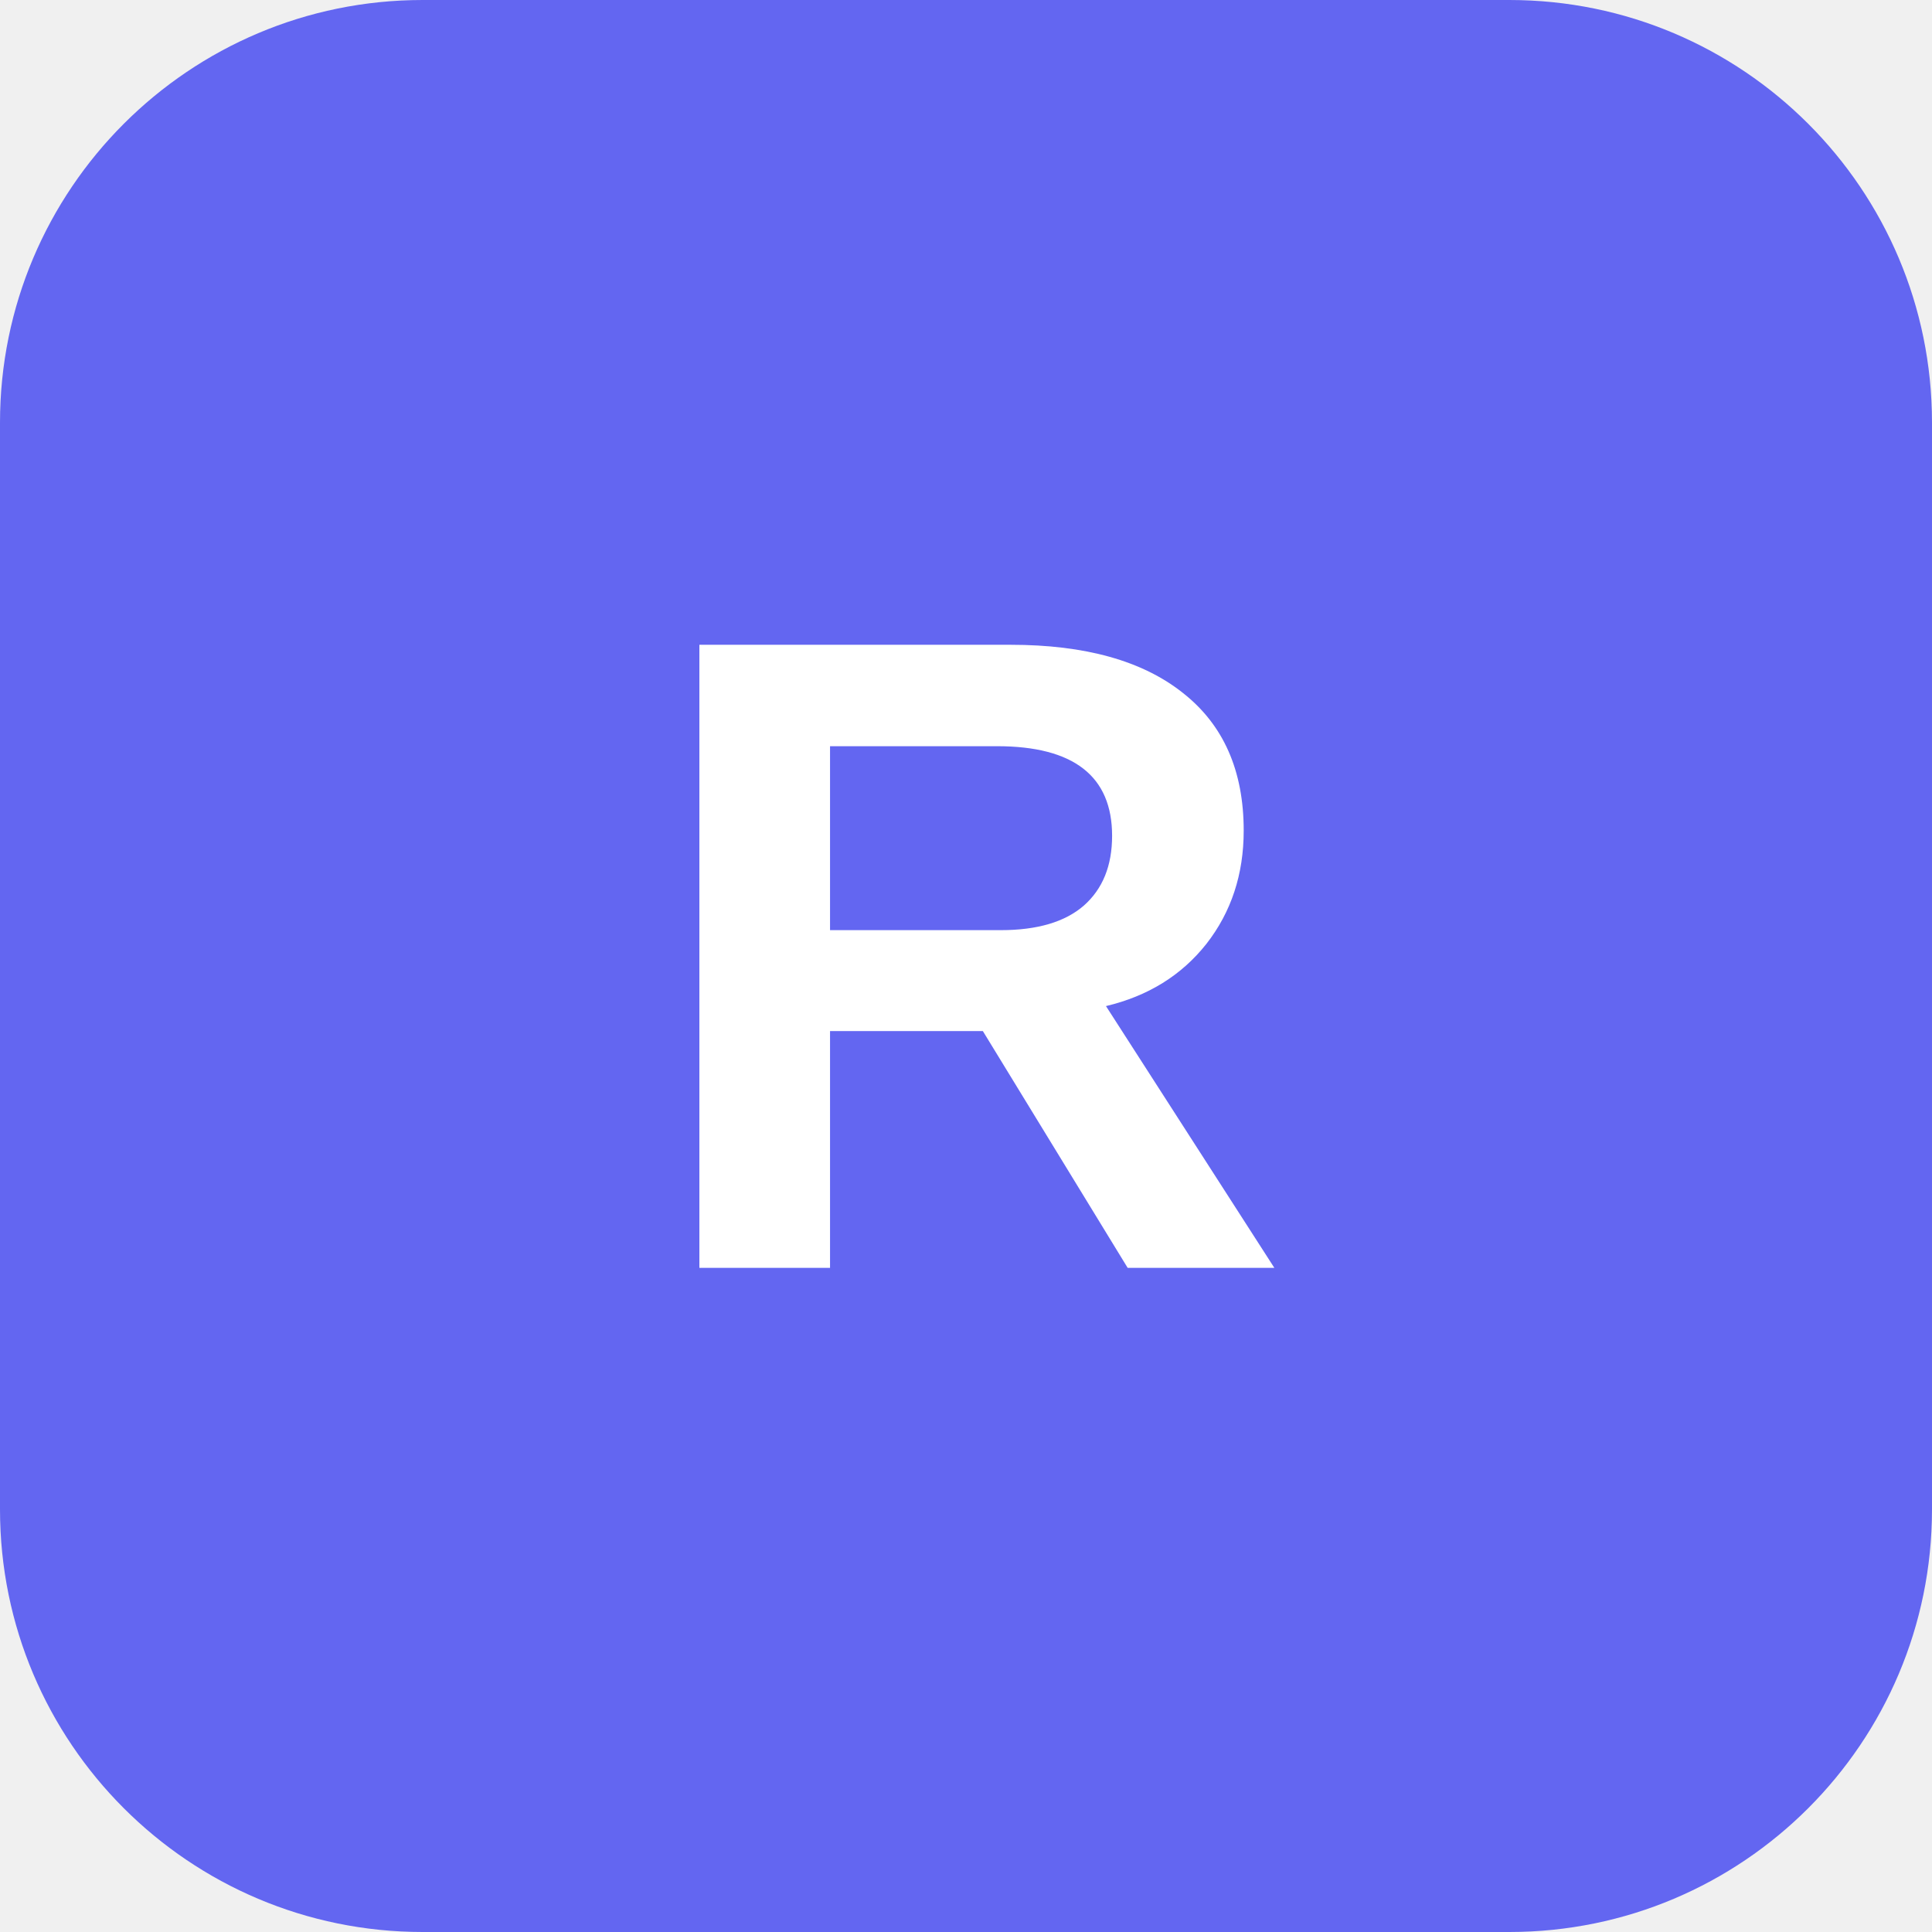
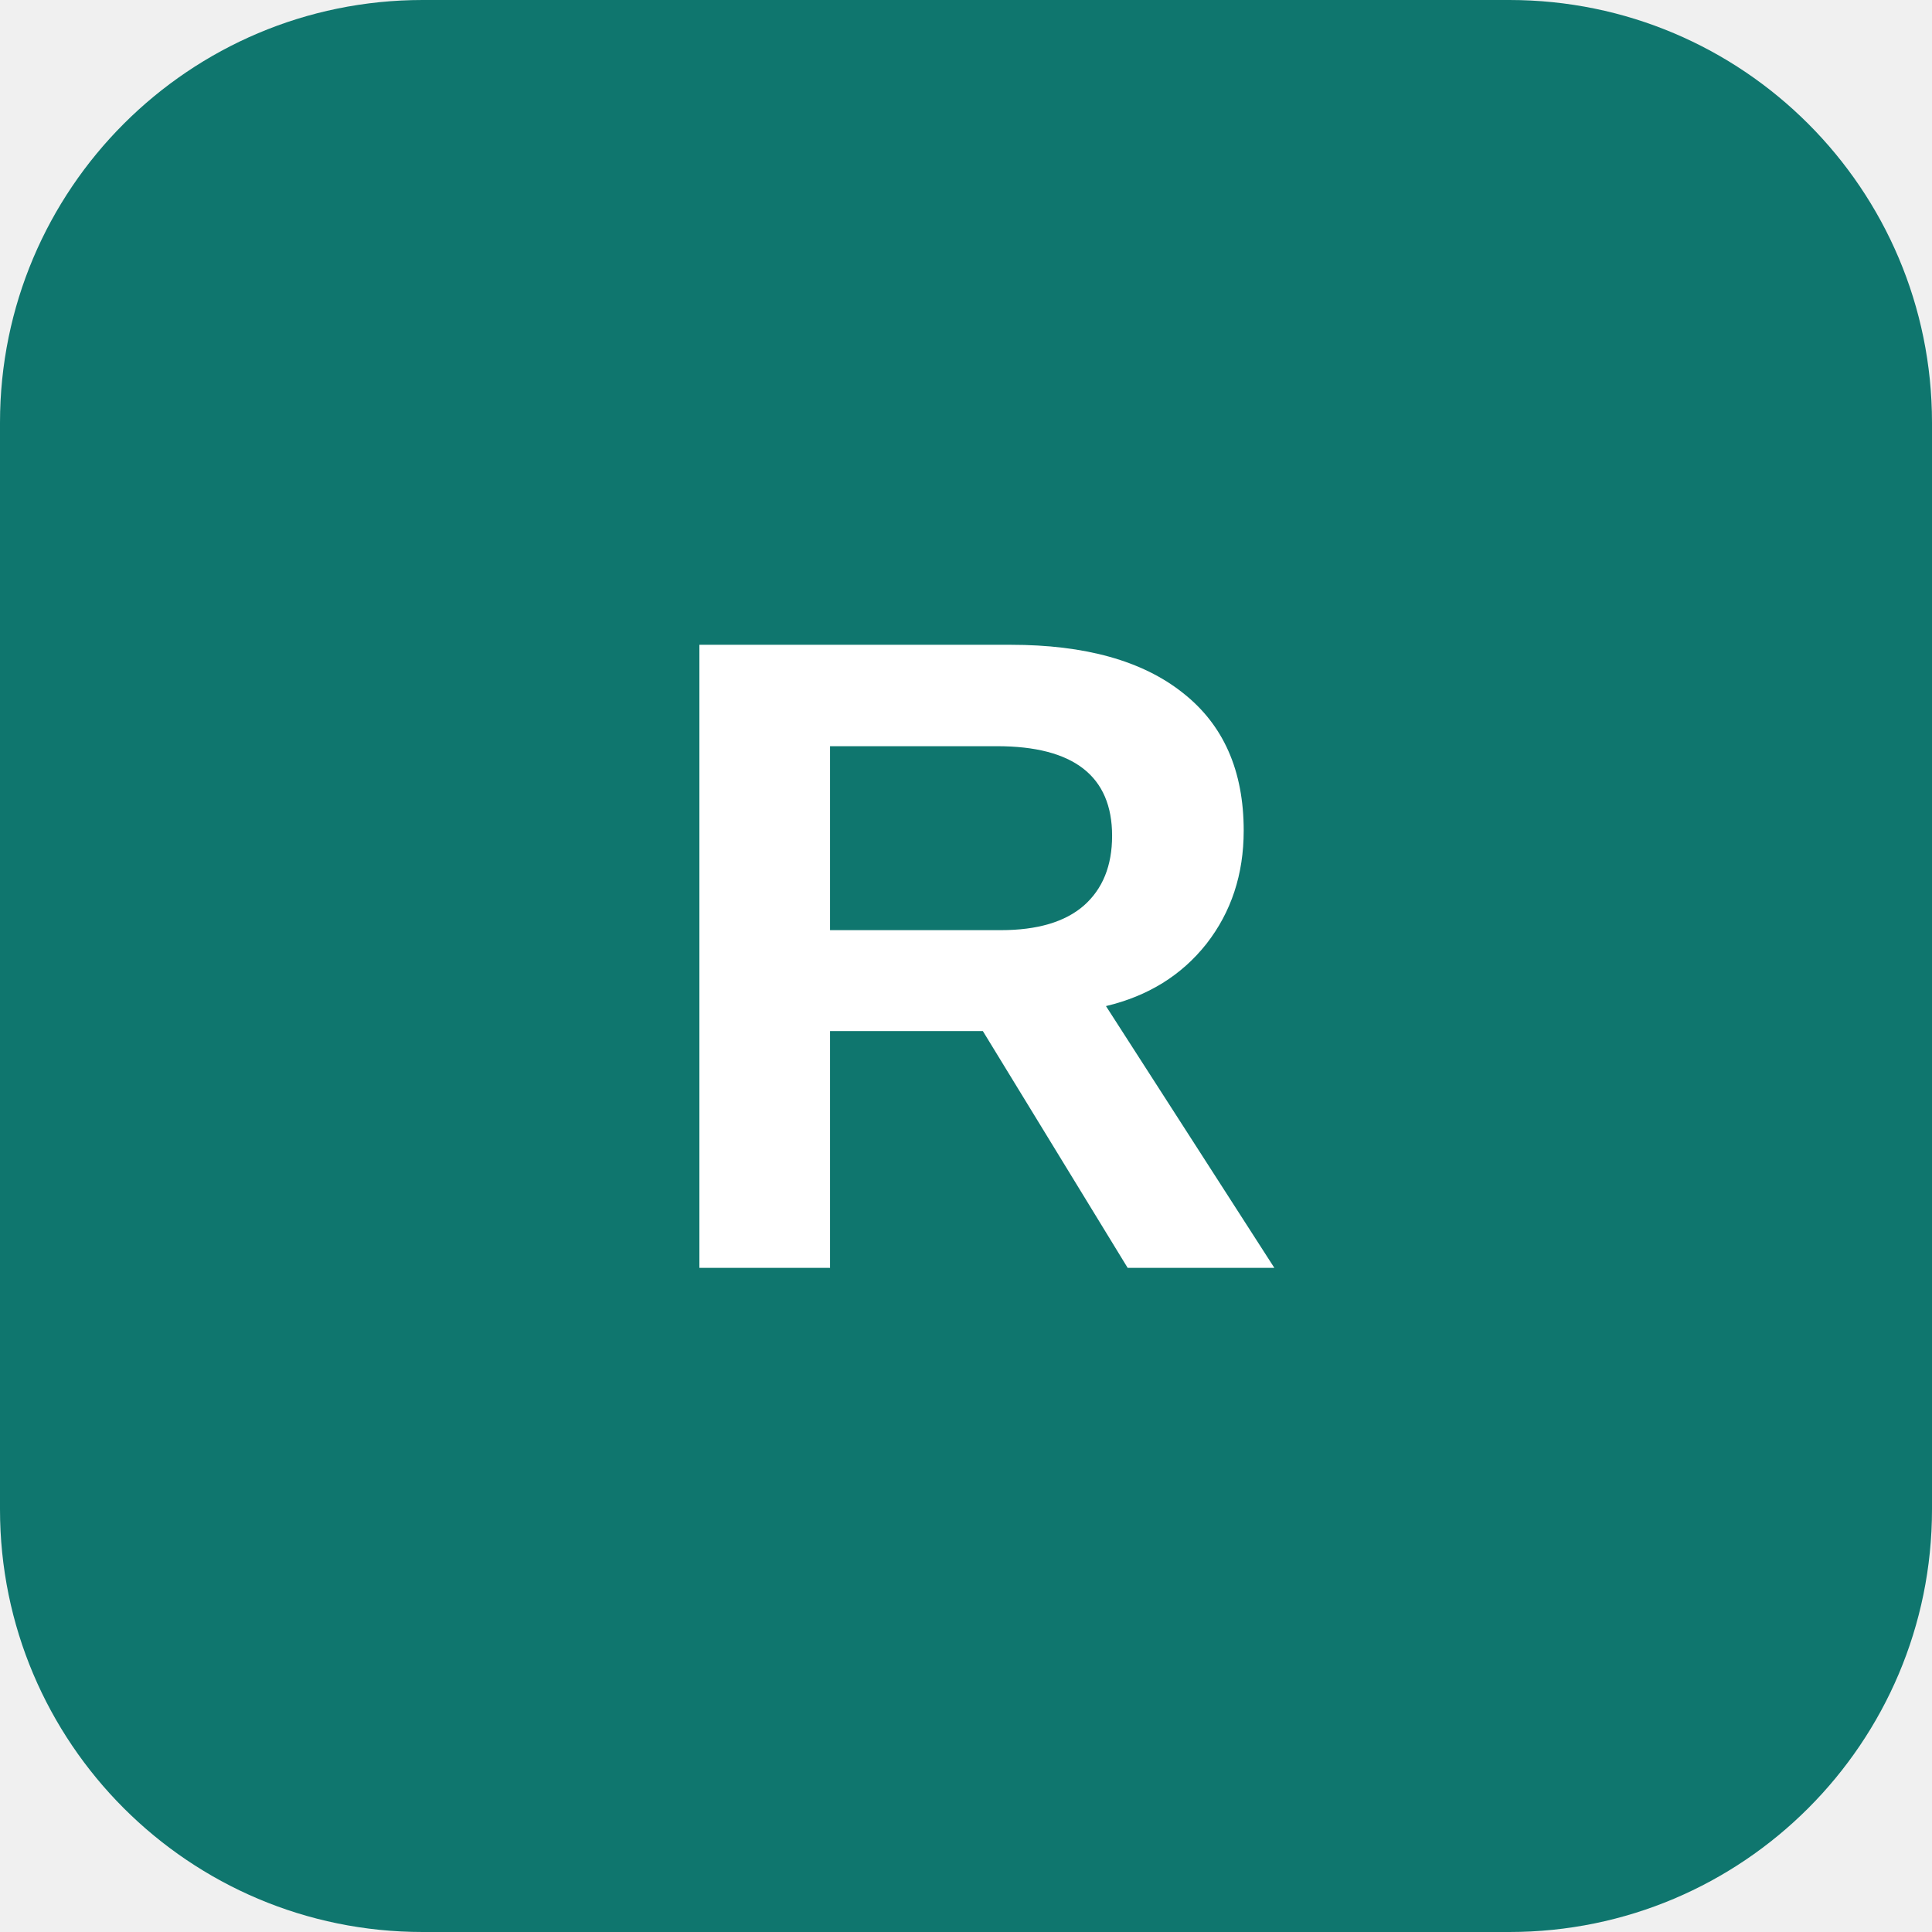
<svg xmlns="http://www.w3.org/2000/svg" viewBox="0 0 64 64">
-   <rect width="64" height="64" rx="14" fill="#6366f1" />
+   <rect width="64" height="64" rx="14" fill="#0f766e" />
  <text x="32" y="42" font-family="Arial, sans-serif" font-size="30" font-weight="bold" fill="#fff" text-anchor="middle">R</text>
</svg>
